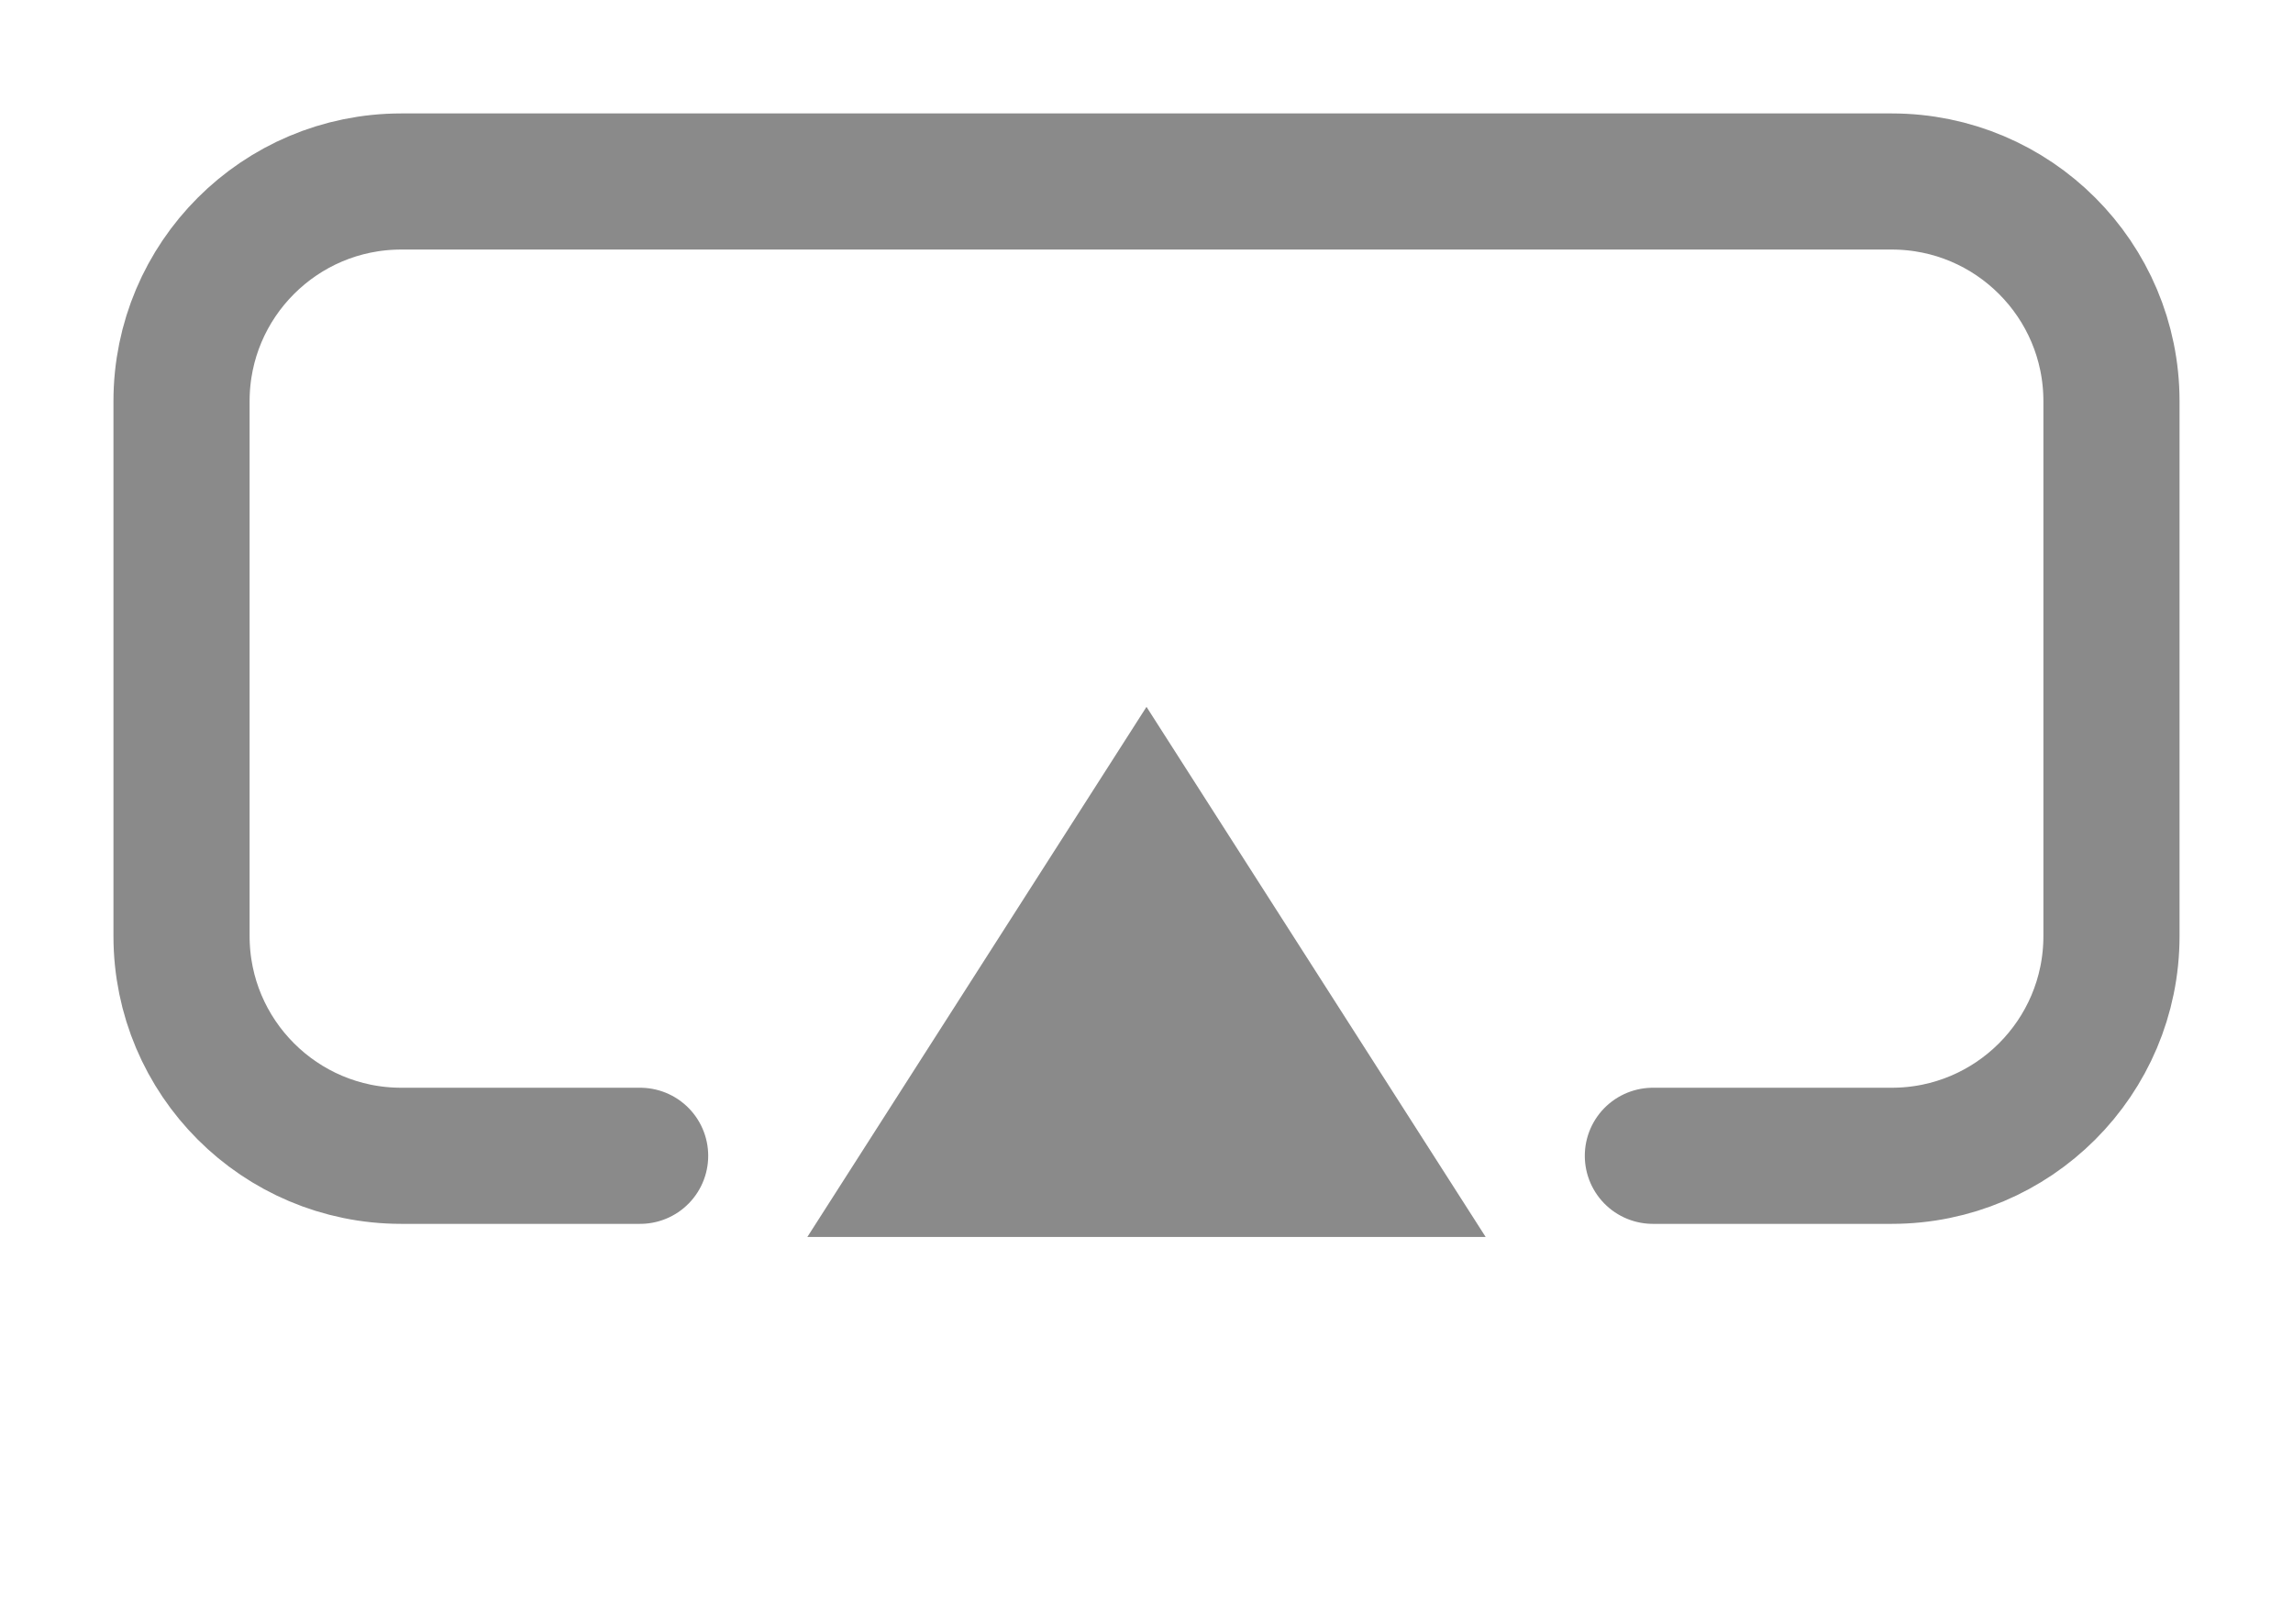
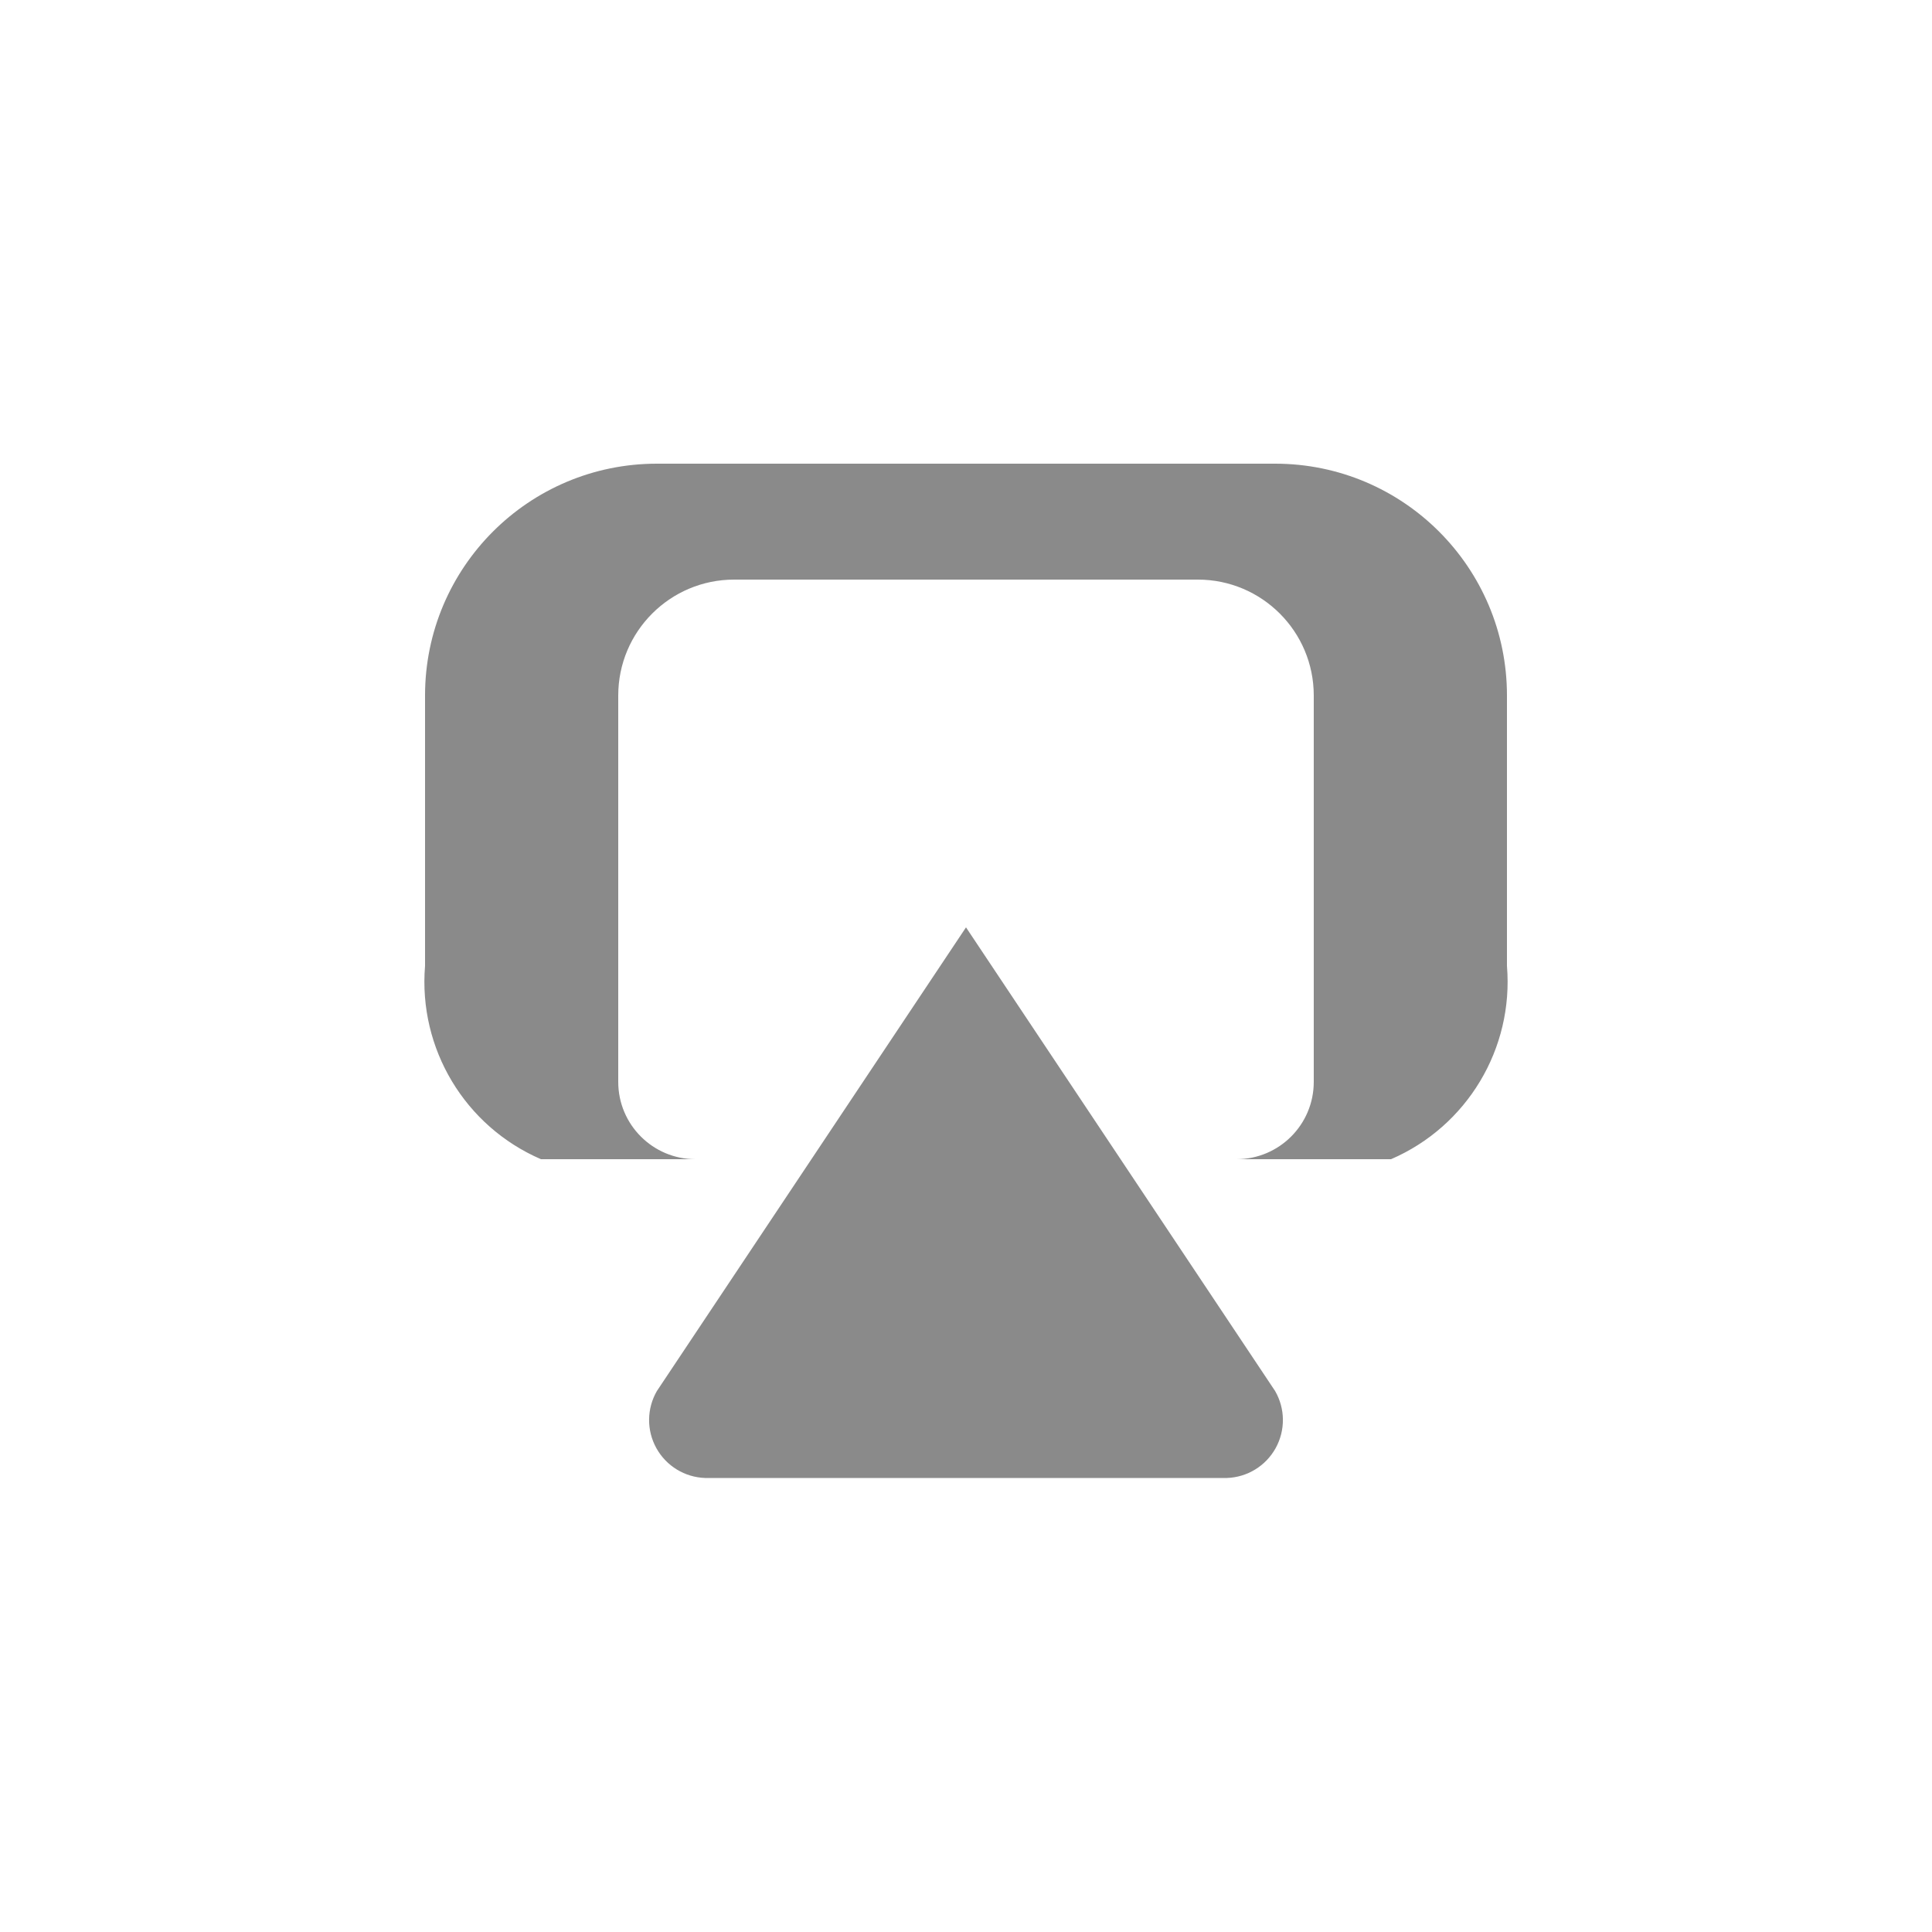
- <svg xmlns="http://www.w3.org/2000/svg" viewBox="0 0 48 34" fill="none" aria-hidden="true">
-   <path fill="none" stroke="#8a8a8a" stroke-width="2.85" stroke-linecap="round" stroke-linejoin="round" d="M13.4 24.2        H8.4        A4.6 4.6 0 0 1 3.8 19.6        V8.4        A4.6 4.6 0 0 1 8.4 3.8        H39.6        A4.6 4.6 0 0 1 44.2 8.4        V19.6        A4.6 4.6 0 0 1 39.6 24.2        H34.6" />
-   <path fill="#8a8a8a" d="M24 14.8 L31.1 25.9 H16.9 Z" />
+ <svg xmlns="http://www.w3.org/2000/svg" viewBox="0 0 100 100" role="img" aria-label="Hashcod mark">
+   <path d="M 28 60             L 36 60             A 4 4 0 0 1 32 56             L 32 36             A 6 6 0 0 1 38 30             L 62 30             A 6 6 0 0 1 68 36             L 68 56             A 4 4 0 0 1 64 60             L 72 60             A 10 10 0 0 0 78 50             L 78 36             A 12 12 0 0 0 66 24             L 34 24             A 12 12 0 0 0 22 36             L 22 50             A 10 10 0 0 0 28 60 Z" fill="#8a8a8a" />
+   <path d="M 50 48             L 34 72             A 3 3 0 0 0 36.5 76.5             L 63.5 76.5             A 3 3 0 0 0 66 72 Z" fill="#8a8a8a" />
</svg>
